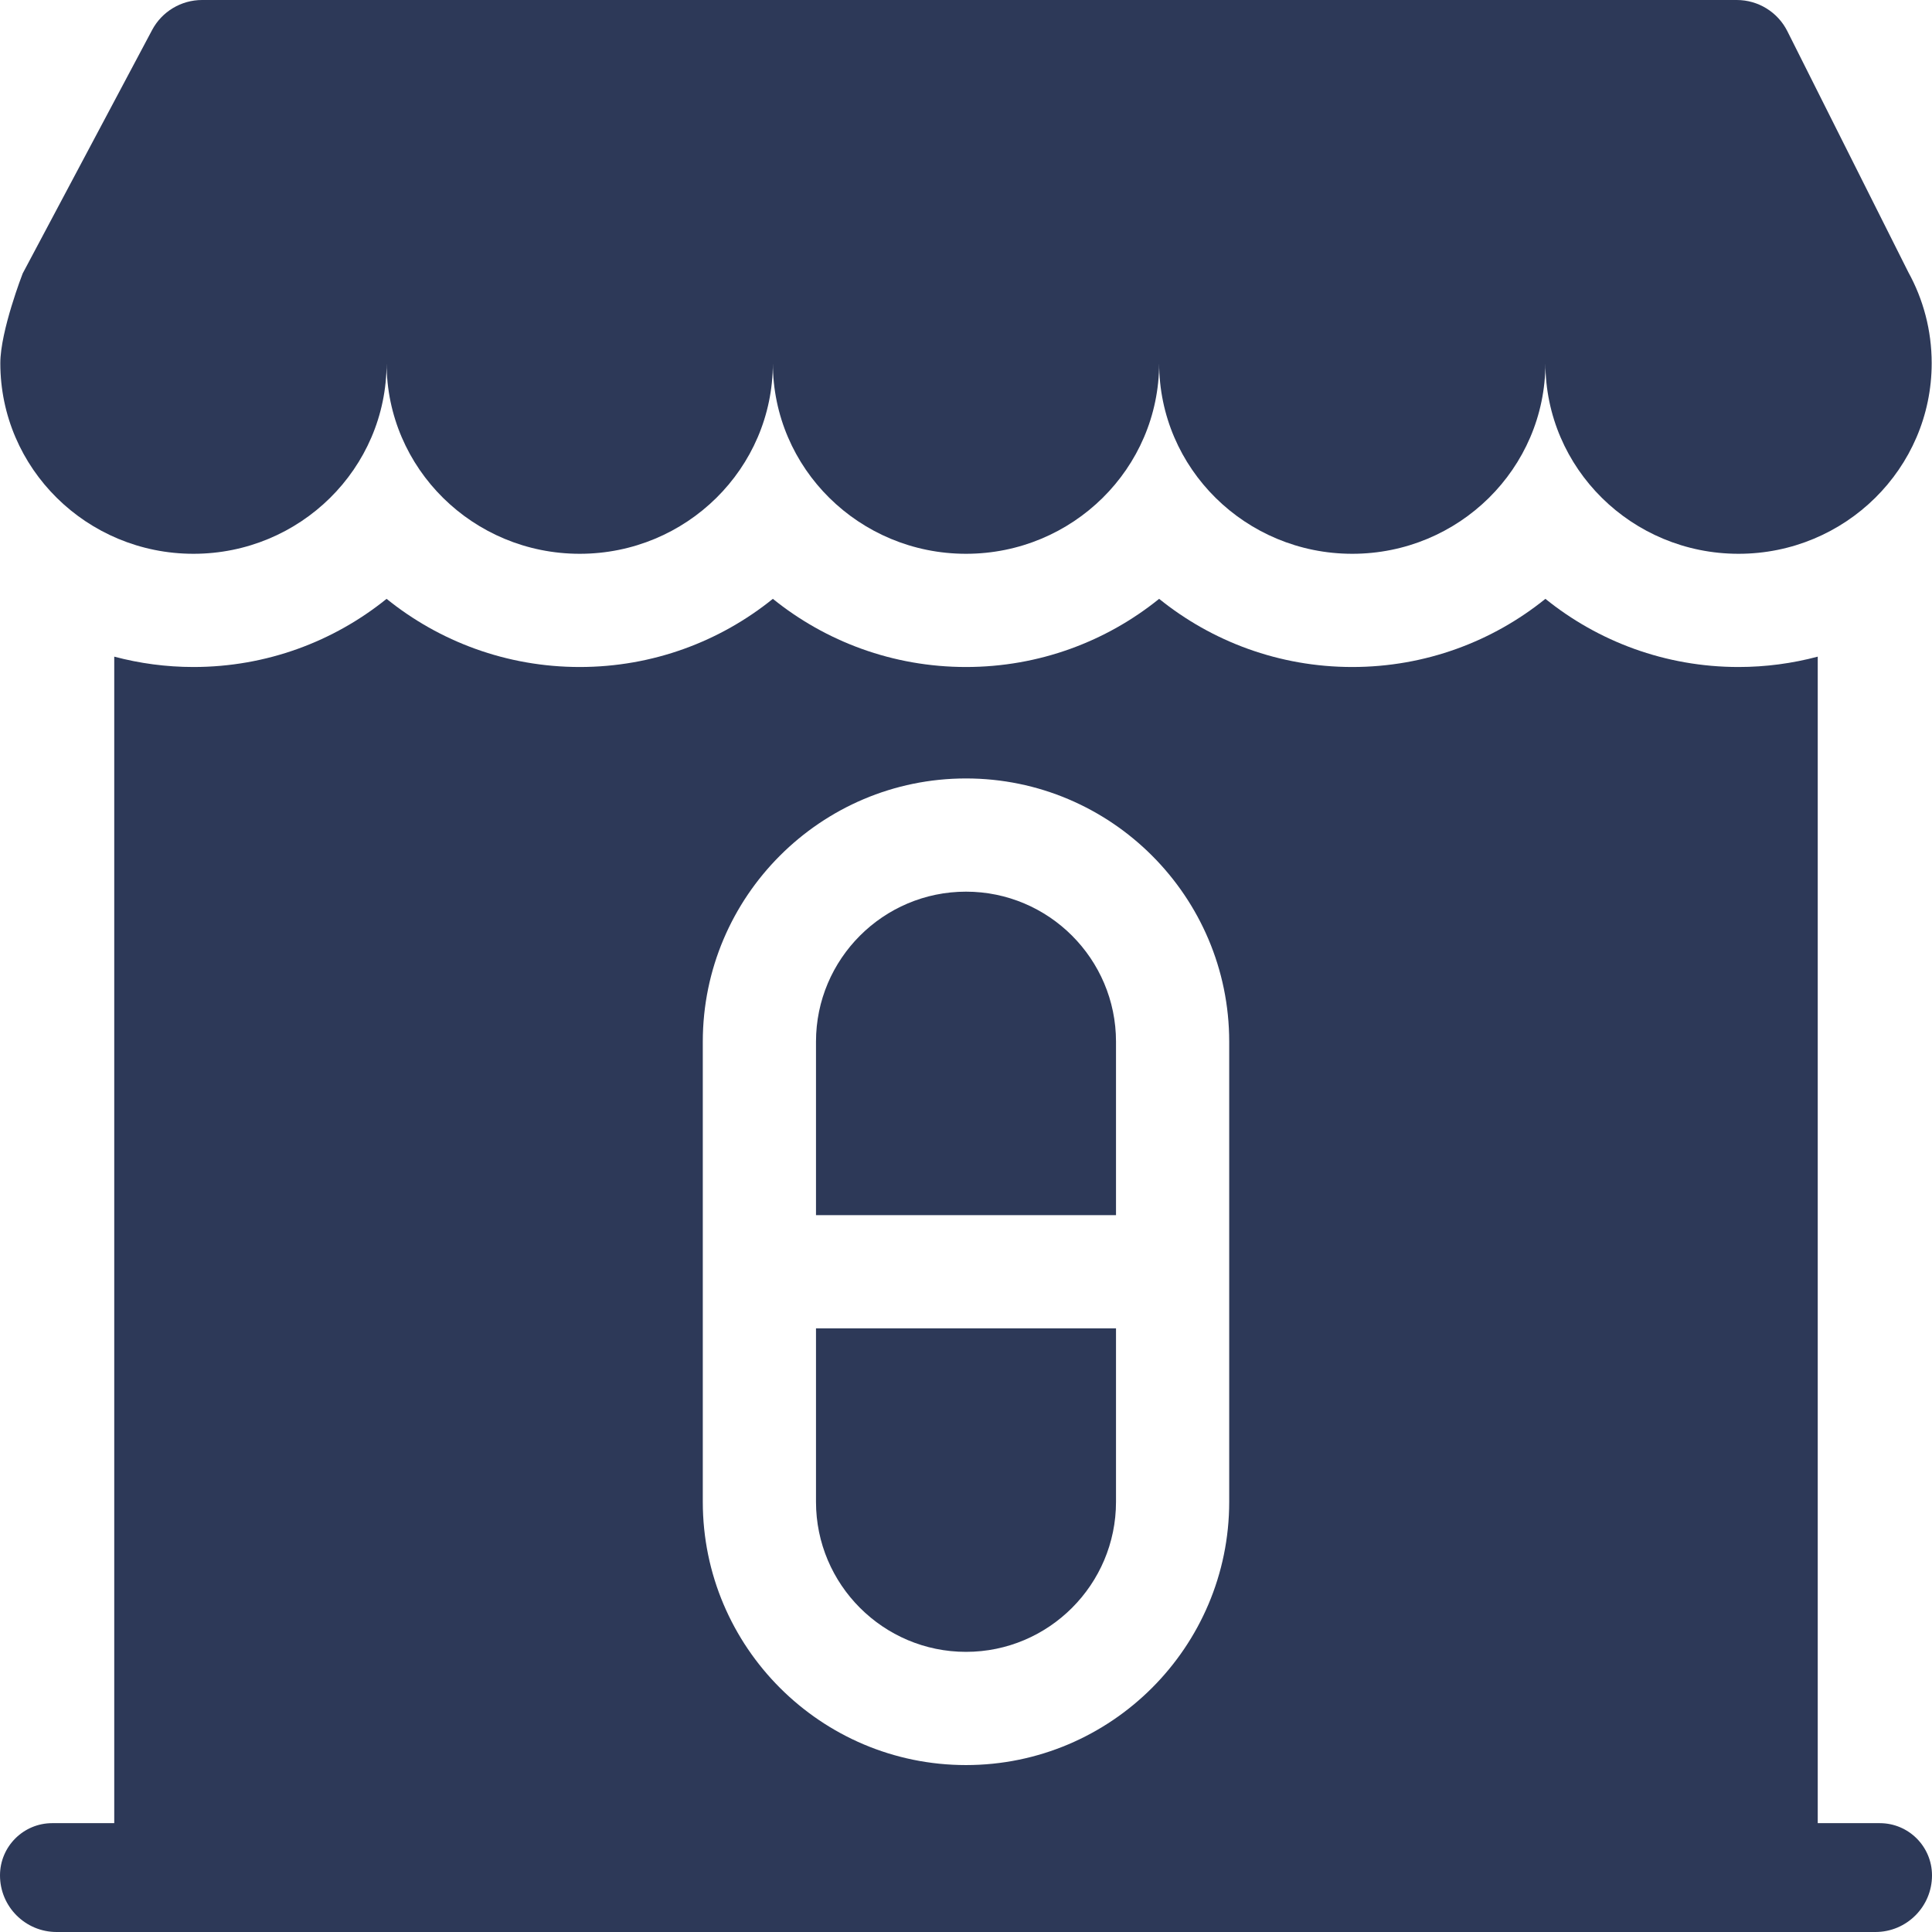
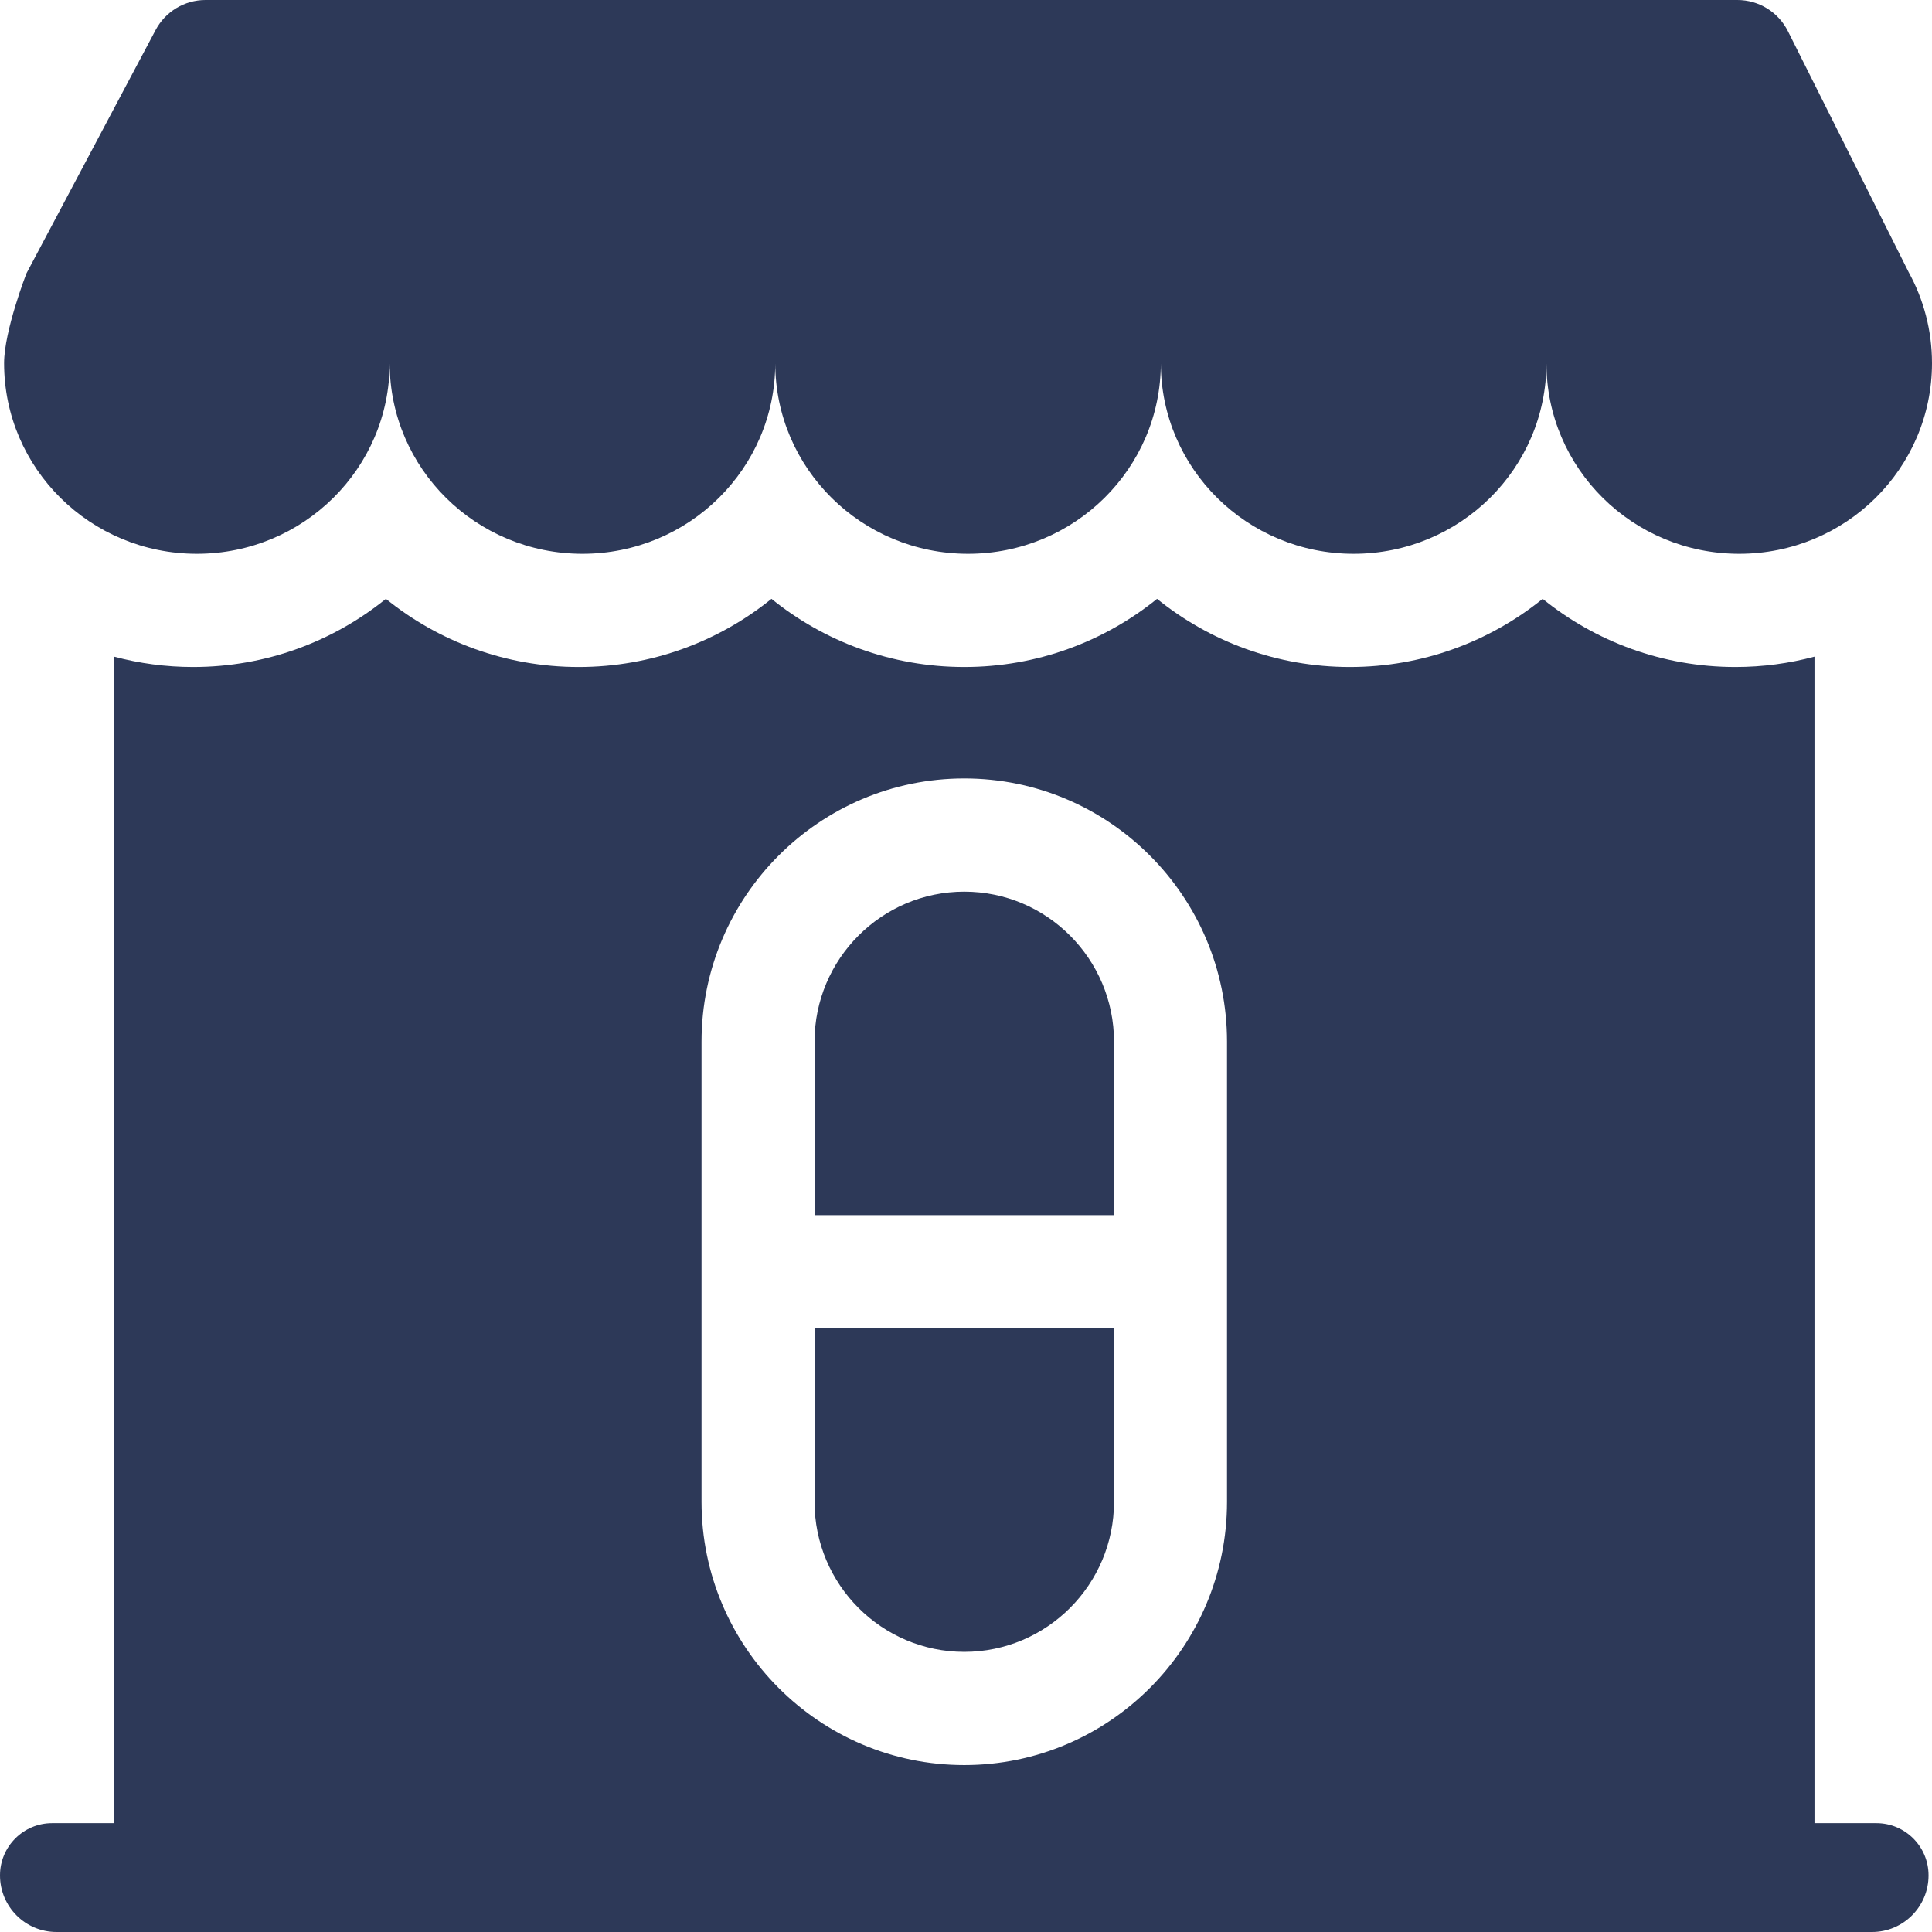
- <svg xmlns="http://www.w3.org/2000/svg" version="1.1" width="512" height="512" x="0" y="0" viewBox="0 0 512 512" style="enable-background:new 0 0 512 512" xml:space="preserve" class="">
-   <g>
-     <g>
-       <path d="m505.736 72.155-32.066-63.884c-2.545-5.07-7.733-8.271-13.406-8.271h-406.712c-5.547 0-10.641 3.061-13.244 7.959l-34.295 64.508s-5.927 15.236-5.927 23.77c0 27.903 22.915 50.523 51.183 50.523 28.267 0 51.183-22.62 51.183-50.523 0 27.903 22.915 50.523 51.183 50.523 28.267 0 51.183-22.62 51.183-50.523 0 27.903 22.915 50.523 51.183 50.523s51.183-22.62 51.183-50.523c0 27.903 22.915 50.523 51.183 50.523 28.267 0 51.183-22.62 51.183-50.523 0 27.903 22.915 50.523 51.183 50.523 28.267 0 51.183-22.62 51.183-50.523-.002-8.72-2.24-16.924-6.18-24.082z" fill="#2d3958" data-original="#000000" style="" class="" />
-       <g>
-         <path d="m216.247 398.003c0 21.922 17.833 39.756 39.753 39.756s39.753-17.835 39.753-39.756v-45.973h-79.506z" fill="#2d3958" data-original="#000000" style="" class="" />
-         <path d="m256 236.299c-21.92 0-39.753 17.835-39.753 39.756v45.973h79.506v-45.973c0-21.922-17.833-39.756-39.753-39.756z" fill="#2d3958" data-original="#000000" style="" class="" />
-         <path d="m498.158 483.156h-16.439v-309.138c-6.699 1.78-13.731 2.744-20.989 2.744-19.385 0-37.208-6.777-51.183-18.063-13.975 11.286-31.798 18.063-51.183 18.063s-37.208-6.777-51.183-18.063c-13.975 11.286-31.798 18.063-51.183 18.063s-37.208-6.777-51.183-18.063c-13.975 11.286-31.798 18.063-51.183 18.063s-37.208-6.777-51.183-18.063c-13.975 11.286-31.798 18.063-51.183 18.063-7.257 0-14.29-.964-20.989-2.744v309.137h-16.436c-7.644.001-13.841 6.198-13.841 13.844 0 8.285 6.716 15.001 15 15.001h482c8.284 0 15-6.716 15-15.001 0-7.646-6.197-13.843-13.842-13.843zm-172.405-85.153c0 38.465-31.291 69.759-69.753 69.759s-69.753-31.294-69.753-69.759v-121.949c0-38.464 31.291-69.758 69.753-69.758s69.753 31.294 69.753 69.758z" fill="#2d3958" data-original="#000000" style="" class="" />
-       </g>
-     </g>
-   </g>
+ <svg xmlns="http://www.w3.org/2000/svg" viewBox="0 0 512 512">
+   <path d="M 505.831 72.155 L 473.822 8.271 C 471.282 3.201 466.103 0 460.44 0 L 54.455 0 C 48.917 0 43.833 3.061 41.234 7.959 L 7 72.467 C 7 72.467 1.084 87.703 1.084 96.237 C 1.084 124.14 23.958 146.76 52.176 146.76 C 80.392 146.76 103.267 124.14 103.267 96.237 C 103.267 124.14 126.141 146.76 154.359 146.76 C 182.575 146.76 205.45 124.14 205.45 96.237 C 205.45 124.14 228.325 146.76 256.542 146.76 C 284.76 146.76 307.634 124.14 307.634 96.237 C 307.634 124.14 330.509 146.76 358.725 146.76 C 386.942 146.76 409.817 124.14 409.817 96.237 C 409.817 124.14 432.691 146.76 460.908 146.76 C 489.125 146.76 512 124.14 512 96.237 C 511.998 87.517 509.764 79.313 505.831 72.155 Z" data-original="#000000" style="fill: rgb(45, 57, 88);" class="" />
+   <path d="M 255.543 236.3 C 233.662 236.3 215.861 254.134 215.861 276.055 L 215.861 322.028 L 295.225 322.028 L 295.225 276.055 C 295.225 254.133 277.424 236.3 255.543 236.3 Z" data-original="#000000" style="fill: rgb(45, 57, 88);" class="" />
+   <path d="M 215.861 398.003 C 215.861 419.925 233.662 437.759 255.543 437.759 C 277.424 437.759 295.225 419.924 295.225 398.003 L 295.225 352.03 L 215.861 352.03 Z" data-original="#000000" style="fill: rgb(45, 57, 88);" class="" />
+   <path d="M 497.268 483.156 L 480.859 483.156 L 480.859 174.018 C 474.172 175.798 467.152 176.762 459.907 176.762 C 440.557 176.762 422.766 169.985 408.816 158.699 C 394.866 169.985 377.074 176.762 357.724 176.762 C 338.374 176.762 320.582 169.985 306.632 158.699 C 292.682 169.985 274.891 176.762 255.541 176.762 C 236.19 176.762 218.399 169.985 204.449 158.699 C 190.499 169.985 172.708 176.762 153.358 176.762 C 134.007 176.762 116.216 169.985 102.266 158.699 C 88.316 169.985 70.525 176.762 51.174 176.762 C 43.93 176.762 36.91 175.798 30.223 174.018 L 30.223 483.155 L 13.816 483.155 C 6.186 483.156 0 489.353 0 496.999 C 0 505.284 6.704 512 14.973 512 L 496.112 512 C 504.382 512 511.086 505.284 511.086 496.999 C 511.086 489.353 504.9 483.156 497.268 483.156 Z M 325.171 398.003 C 325.171 436.468 293.936 467.762 255.543 467.762 C 217.15 467.762 185.914 436.468 185.914 398.003 L 185.914 276.054 C 185.914 237.59 217.15 206.296 255.543 206.296 C 293.936 206.296 325.171 237.59 325.171 276.054 Z" data-original="#000000" style="fill: rgb(45, 57, 88);" class="" />
</svg>
